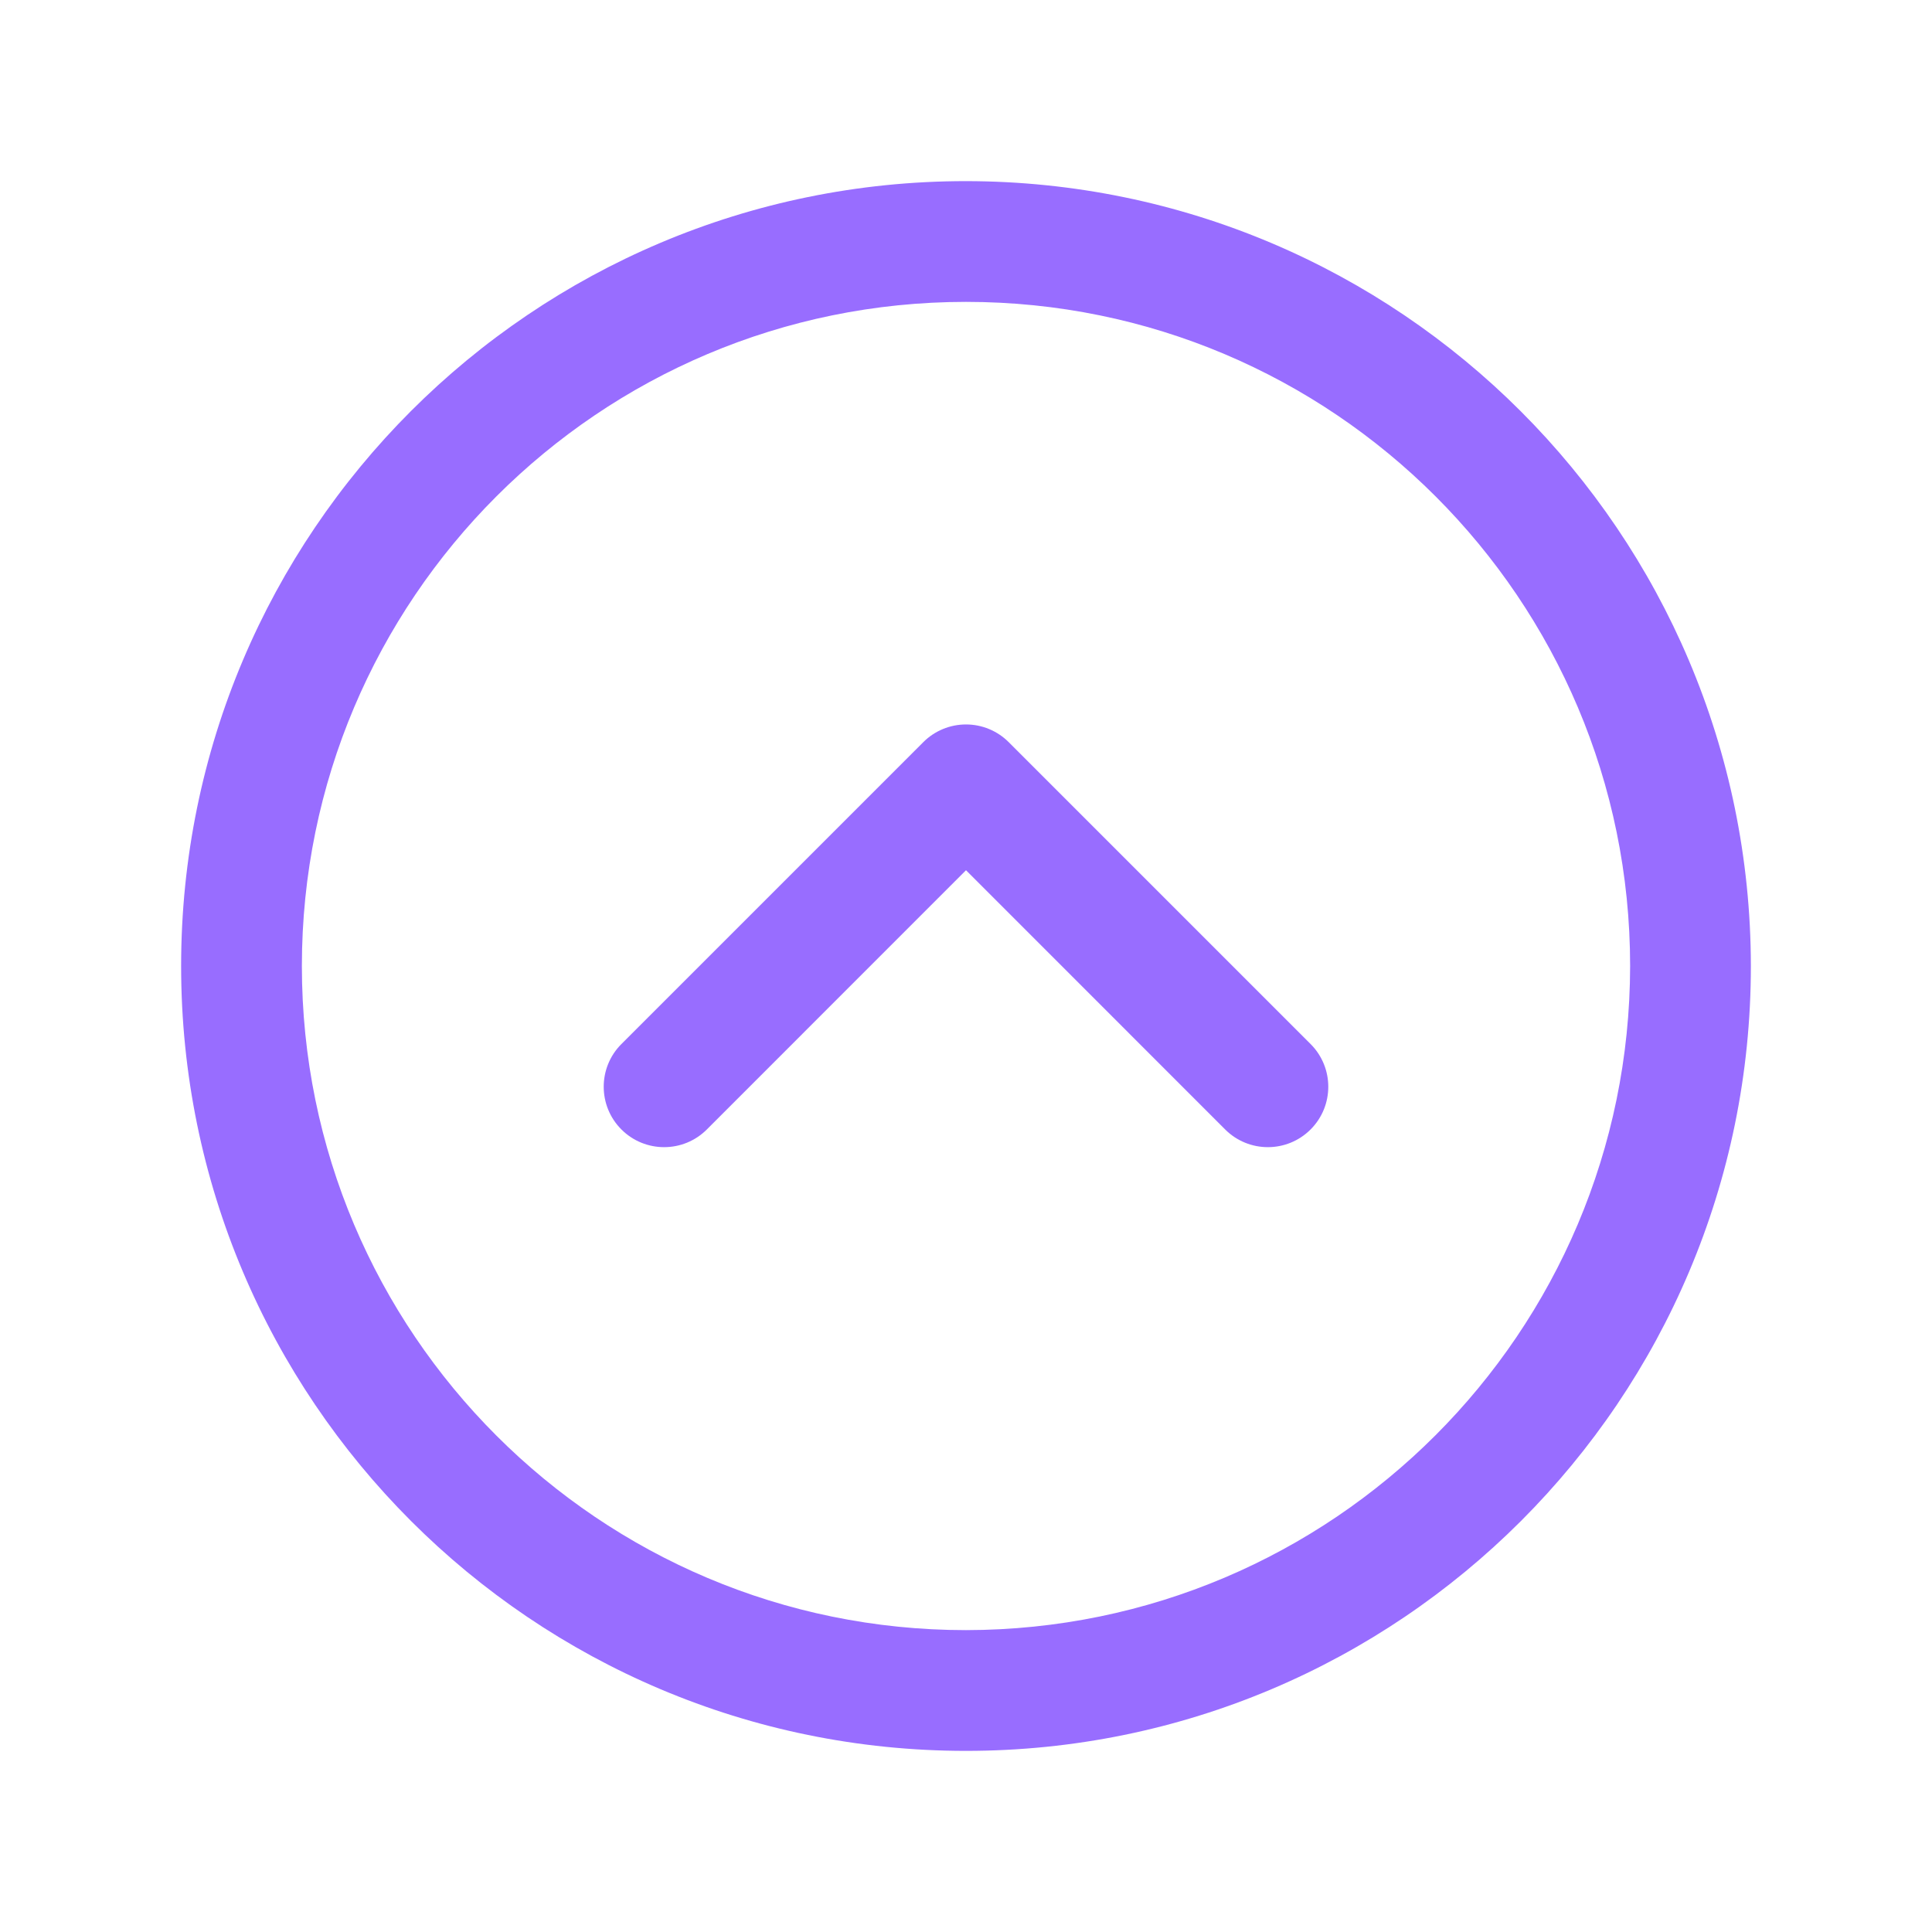
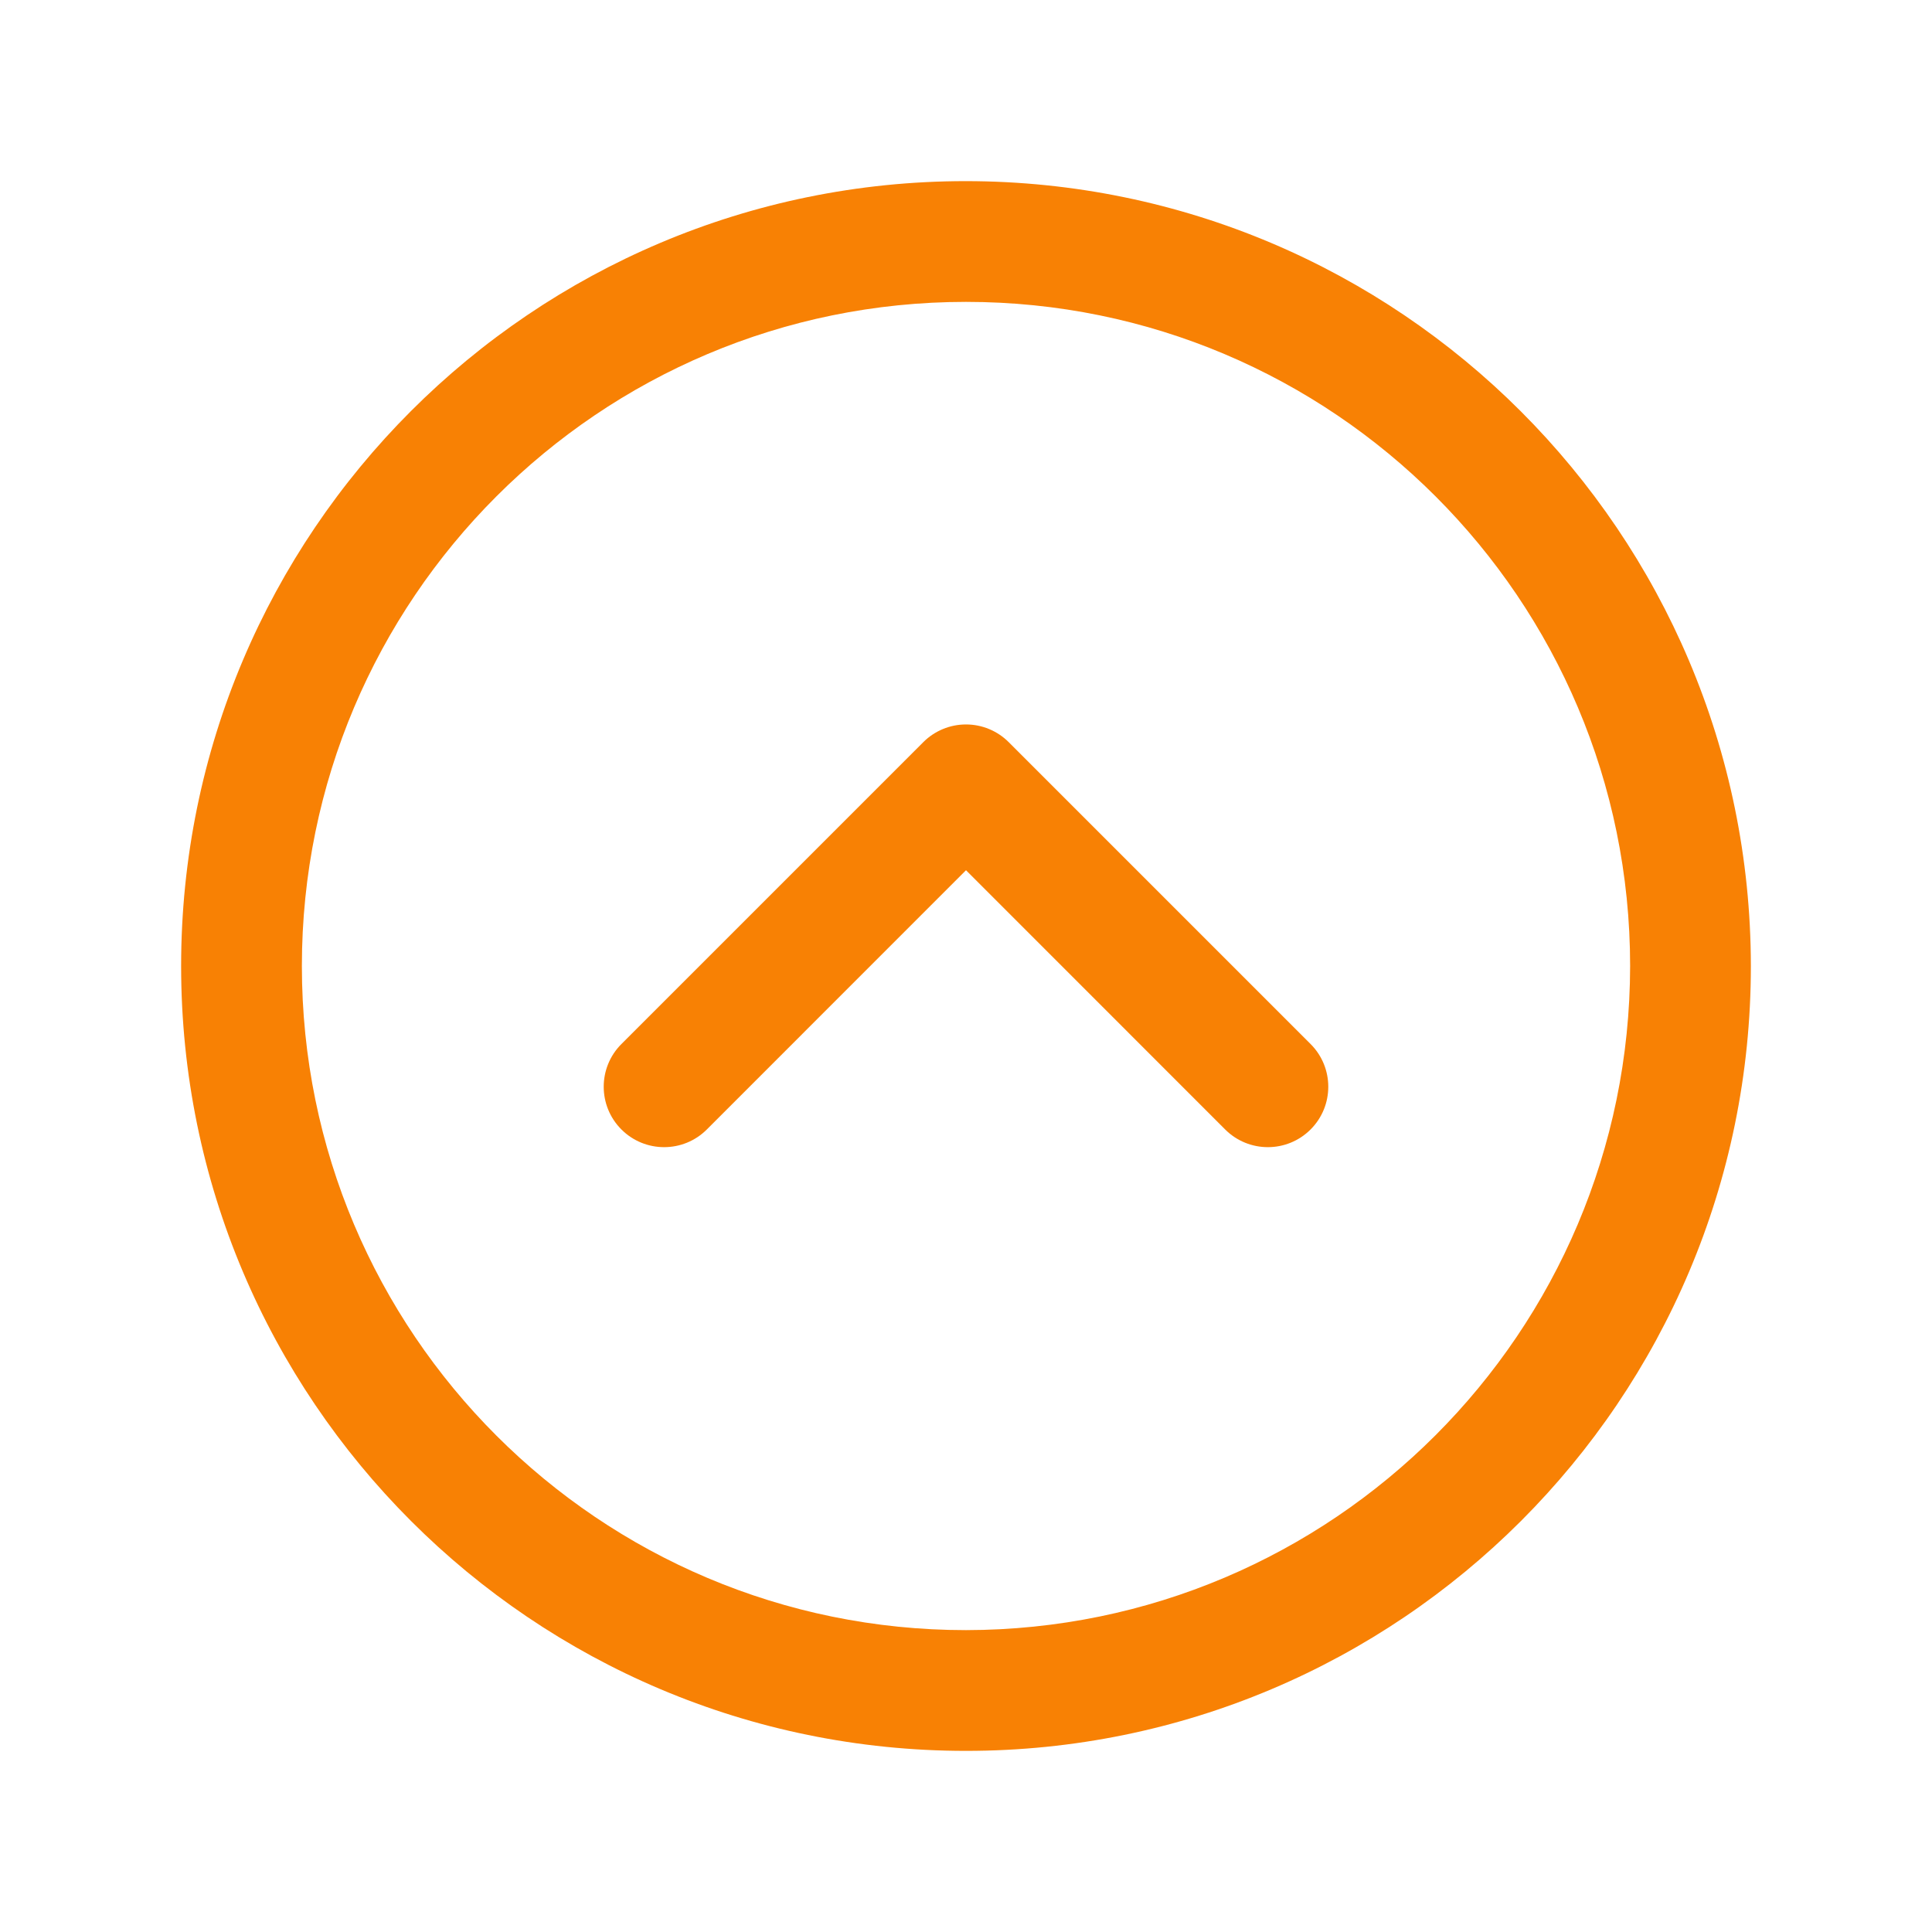
- <svg xmlns="http://www.w3.org/2000/svg" width="60" height="60" fill="#986dff" viewBox="0 0 256 256">
+ <svg xmlns="http://www.w3.org/2000/svg" width="60" height="60" fill="#f88104" viewBox="0 0 256 256">
  <path d="M128,24A104,104,0,1,0,232,128,104.11,104.11,0,0,0,128,24Zm0,192a88,88,0,1,1,88-88A88.1,88.1,0,0,1,128,216Zm45.66-77.66a8,8,0,0,1-11.32,11.32L128,115.31,93.66,149.66a8,8,0,0,1-11.32-11.32l40-40a8,8,0,0,1,11.32,0Z" />
</svg>
